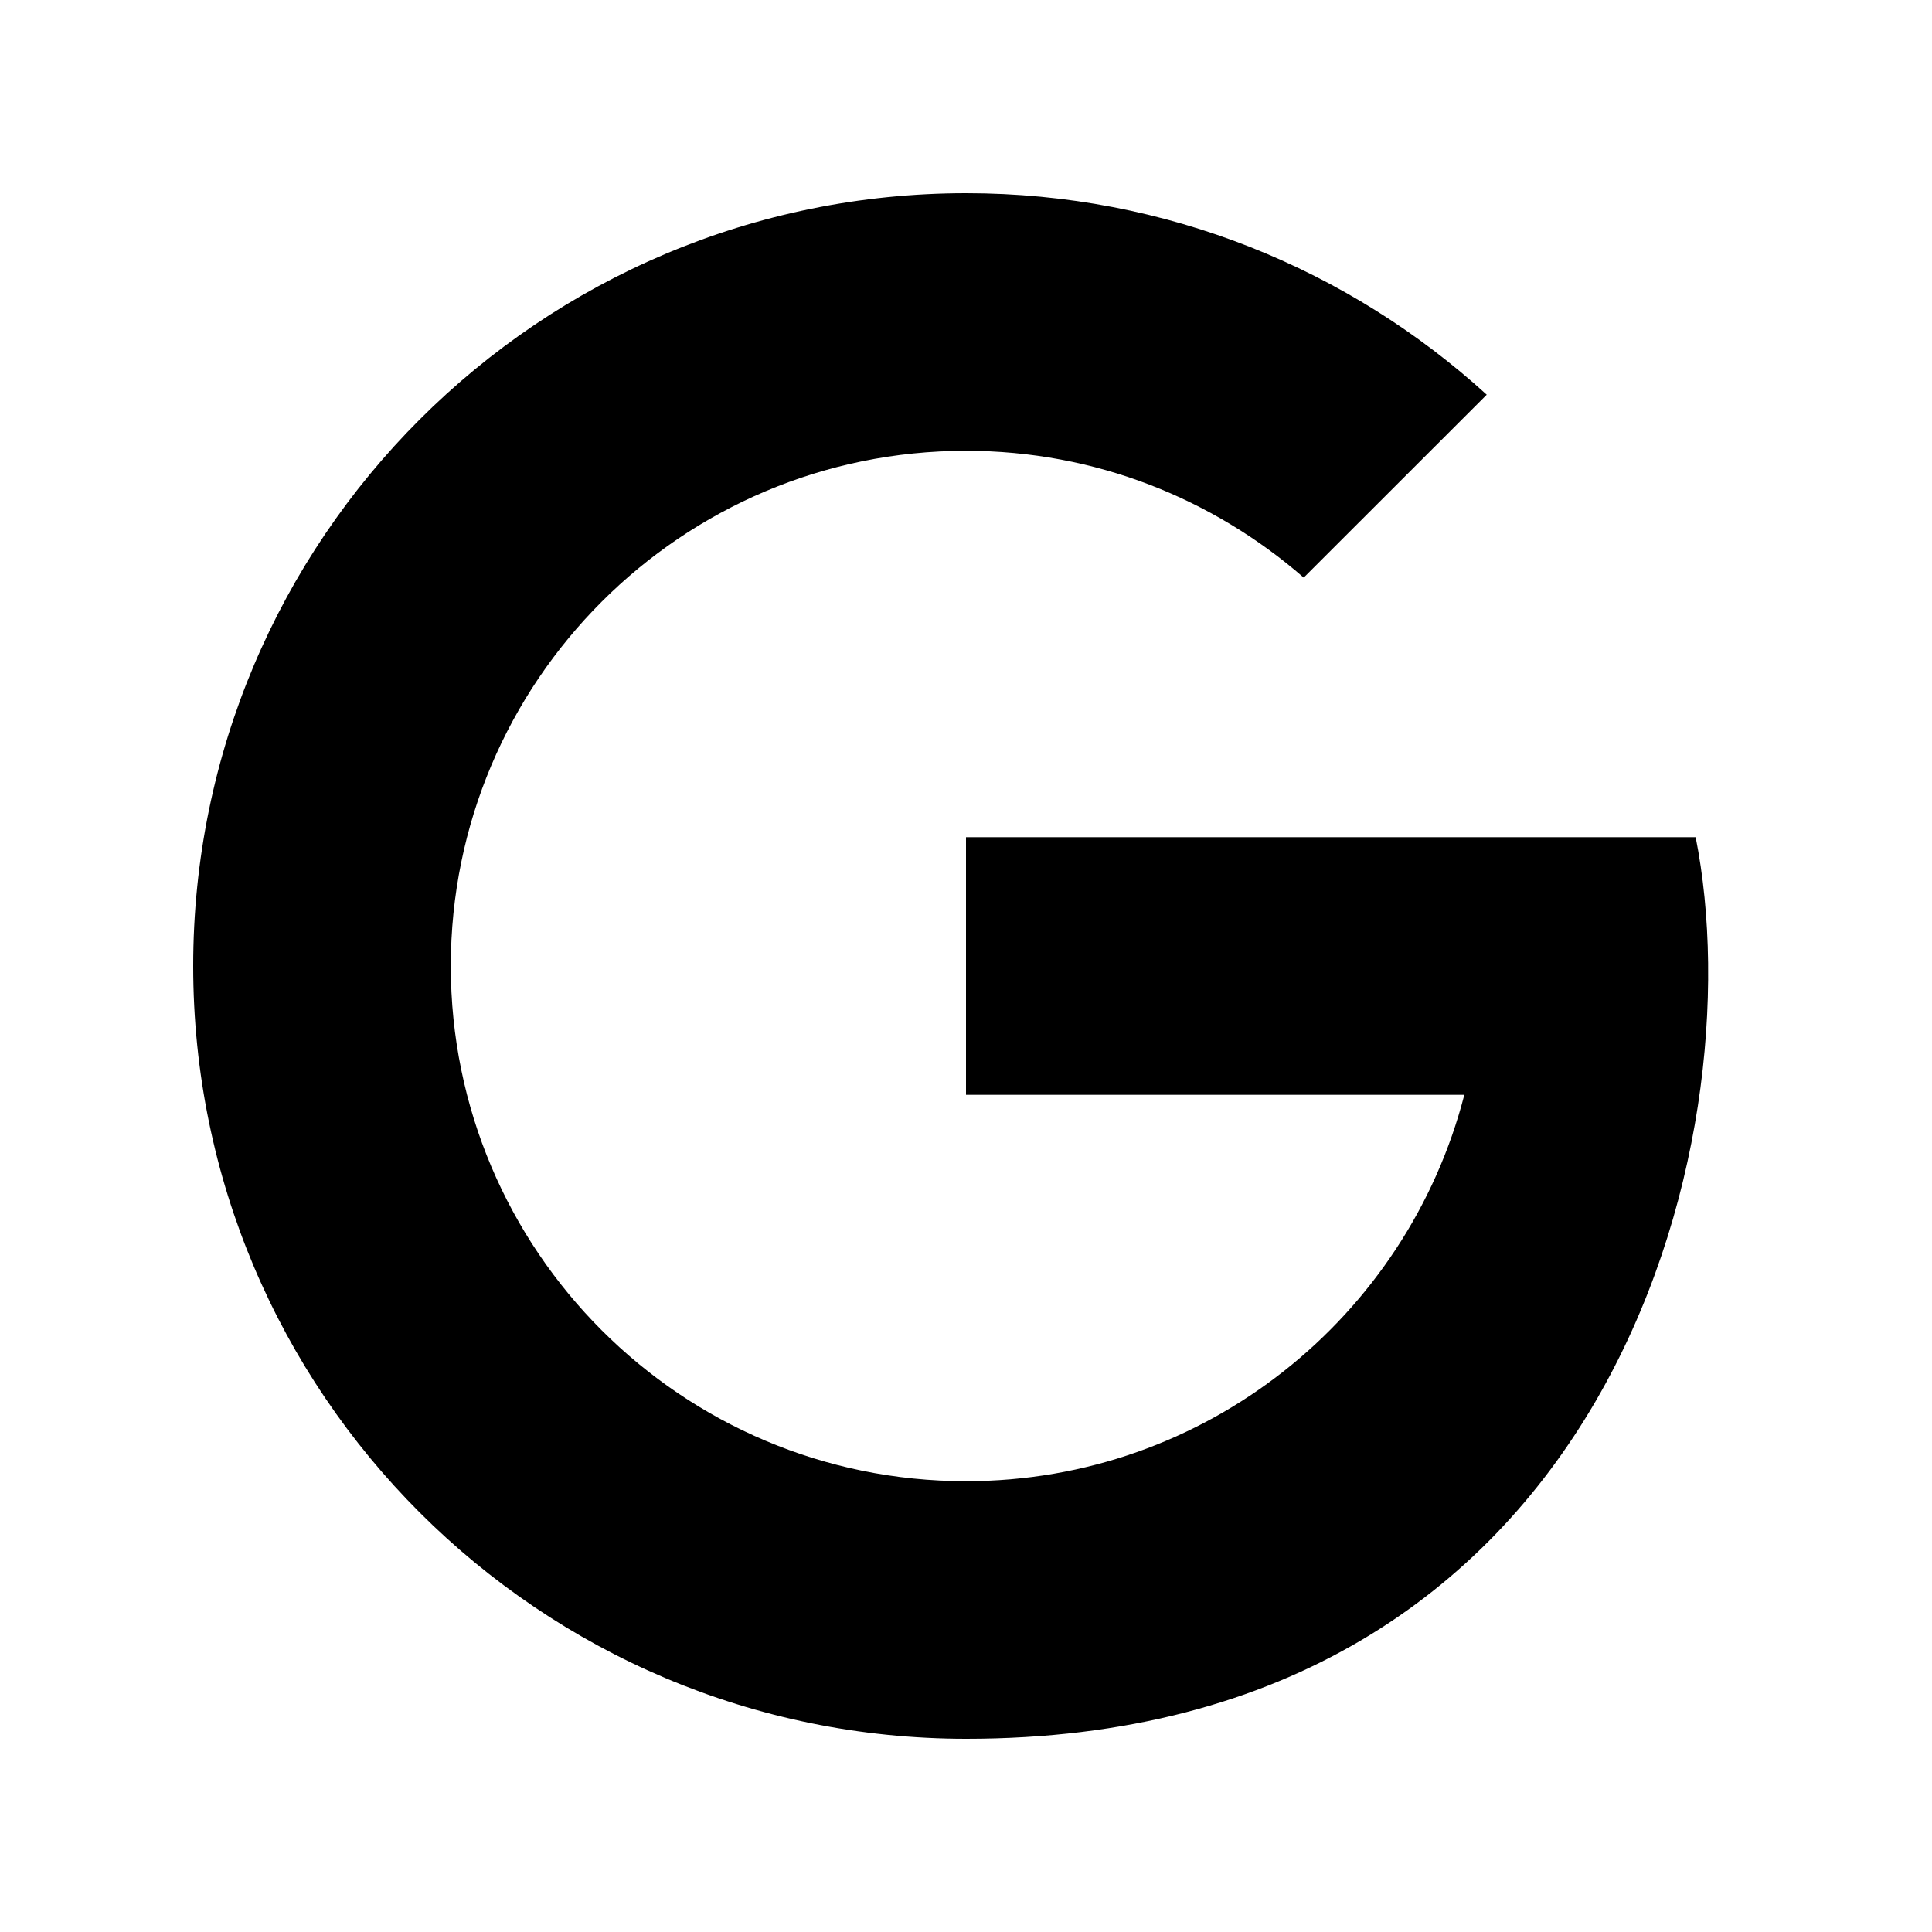
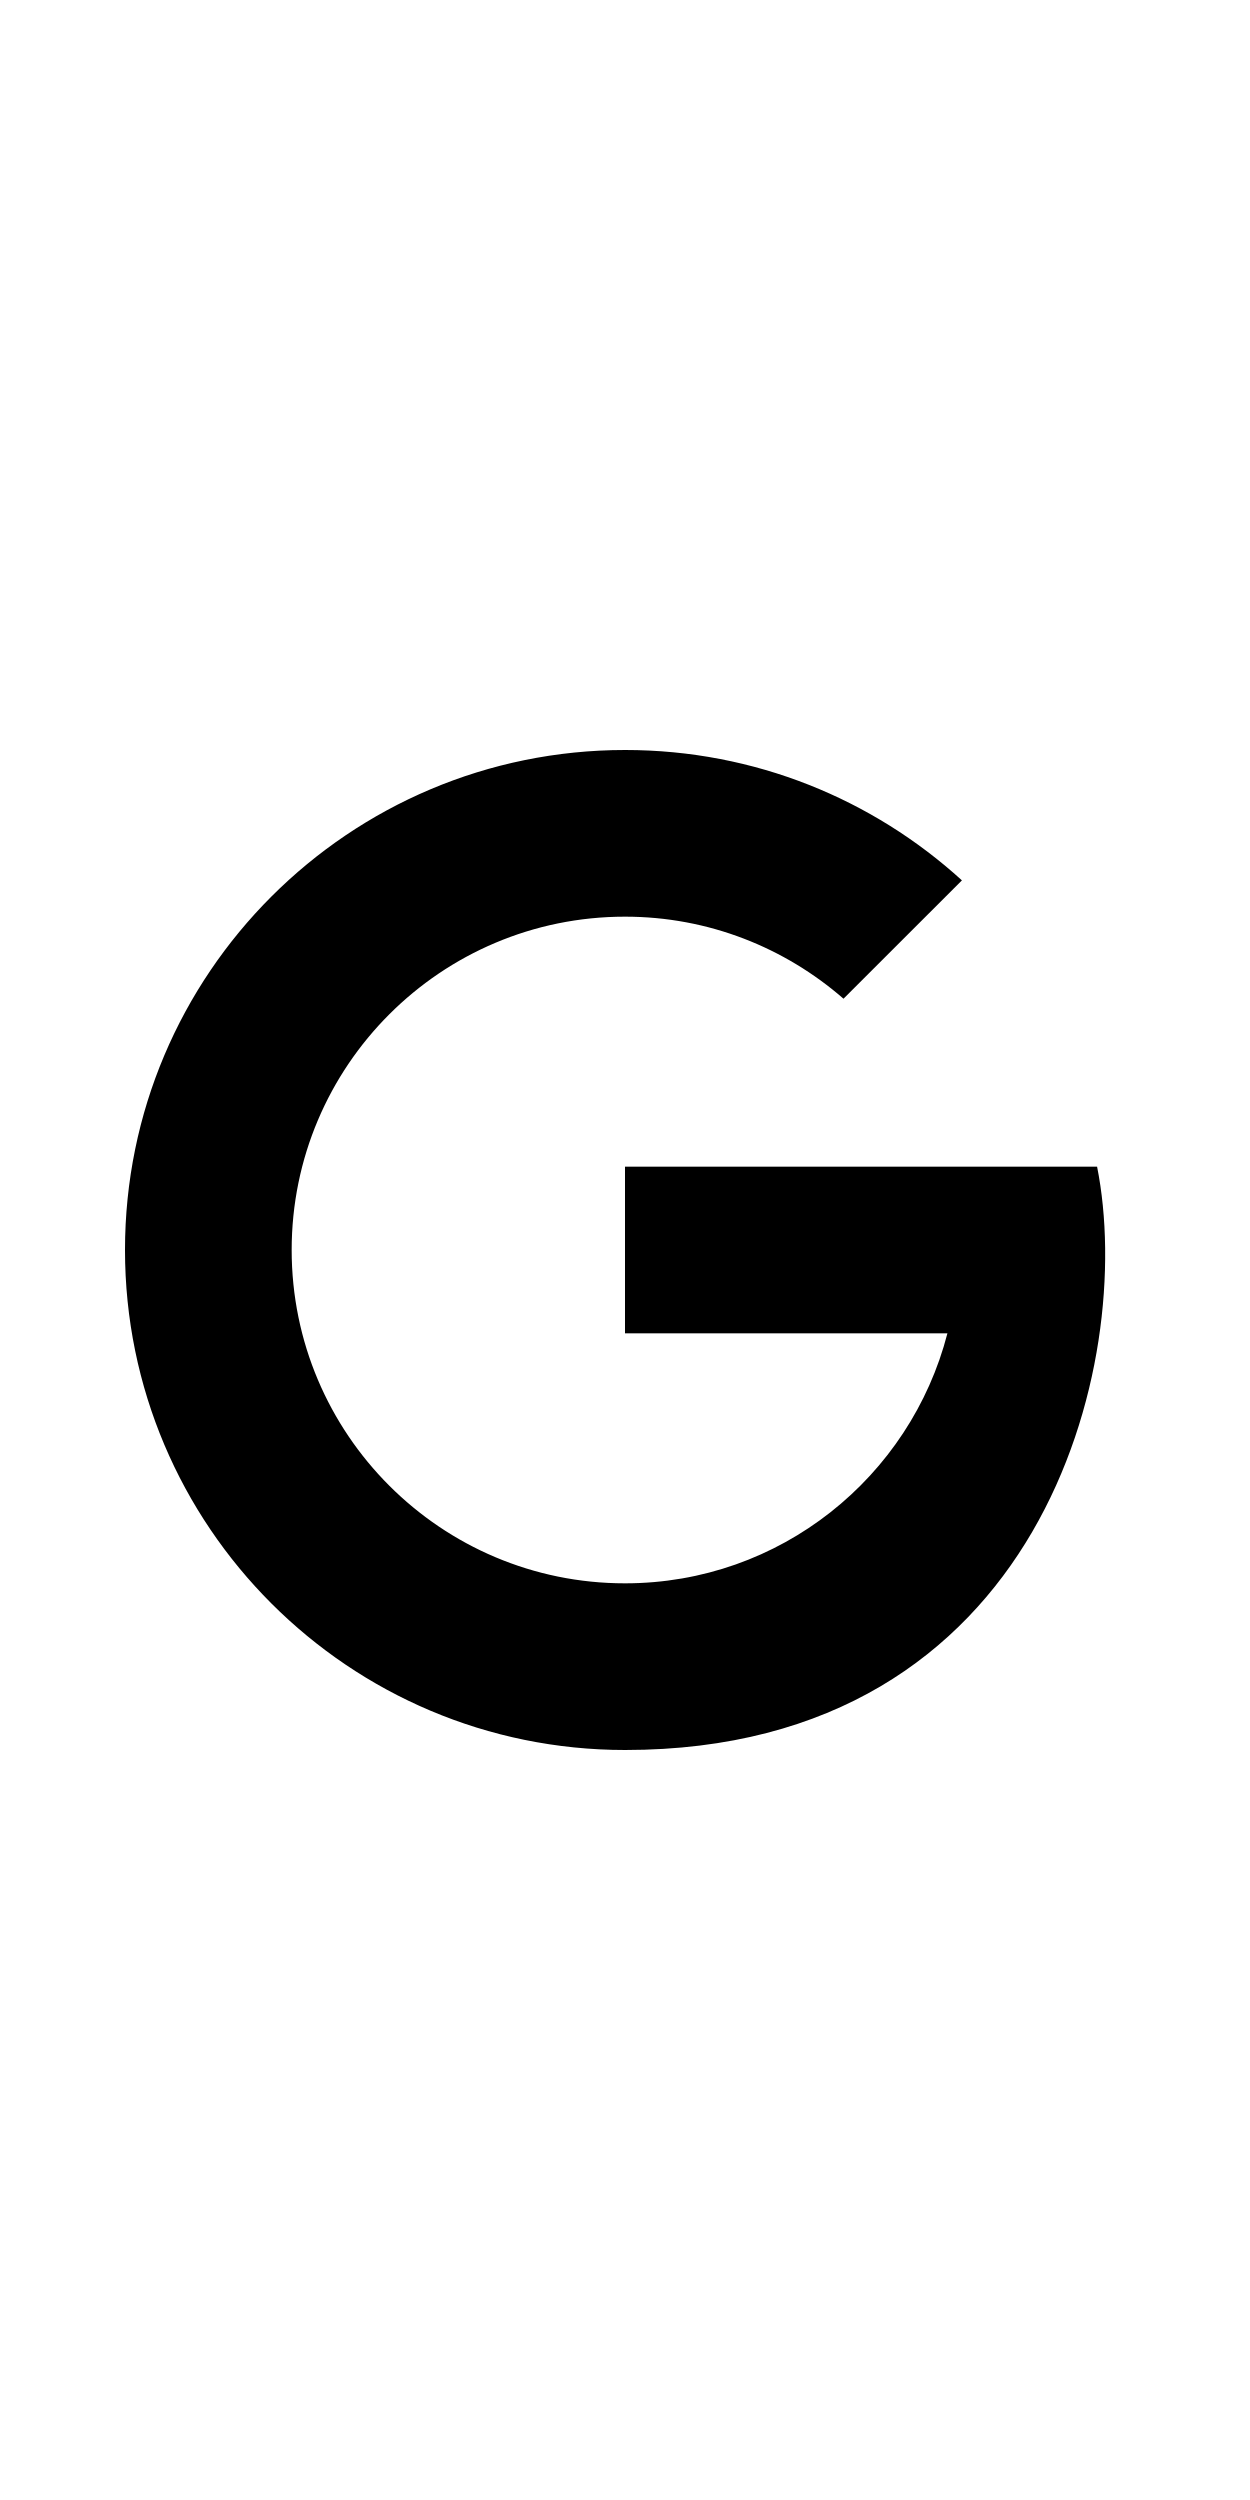
- <svg xmlns="http://www.w3.org/2000/svg" viewBox="0 0 30 30">
+ <svg xmlns="http://www.w3.org/2000/svg" viewBox="0 0 30 30" width="30px" height="60px">
  <path d="M 15.004 3 C 8.375 3 3 8.373 3 15 C 3 21.627 8.375 27 15.004 27 C 25.014 27 27.269 17.707 26.33 13 L 25 13 L 22.732 13 L 15 13 L 15 17 L 22.738 17 C 21.849 20.448 18.726 23 15 23 C 10.582 23 7 19.418 7 15 C 7 10.582 10.582 7 15 7 C 17.009 7 18.839 7.746 20.244 8.969 L 23.086 6.129 C 20.952 4.185 18.117 3 15.004 3 z" />
</svg>
